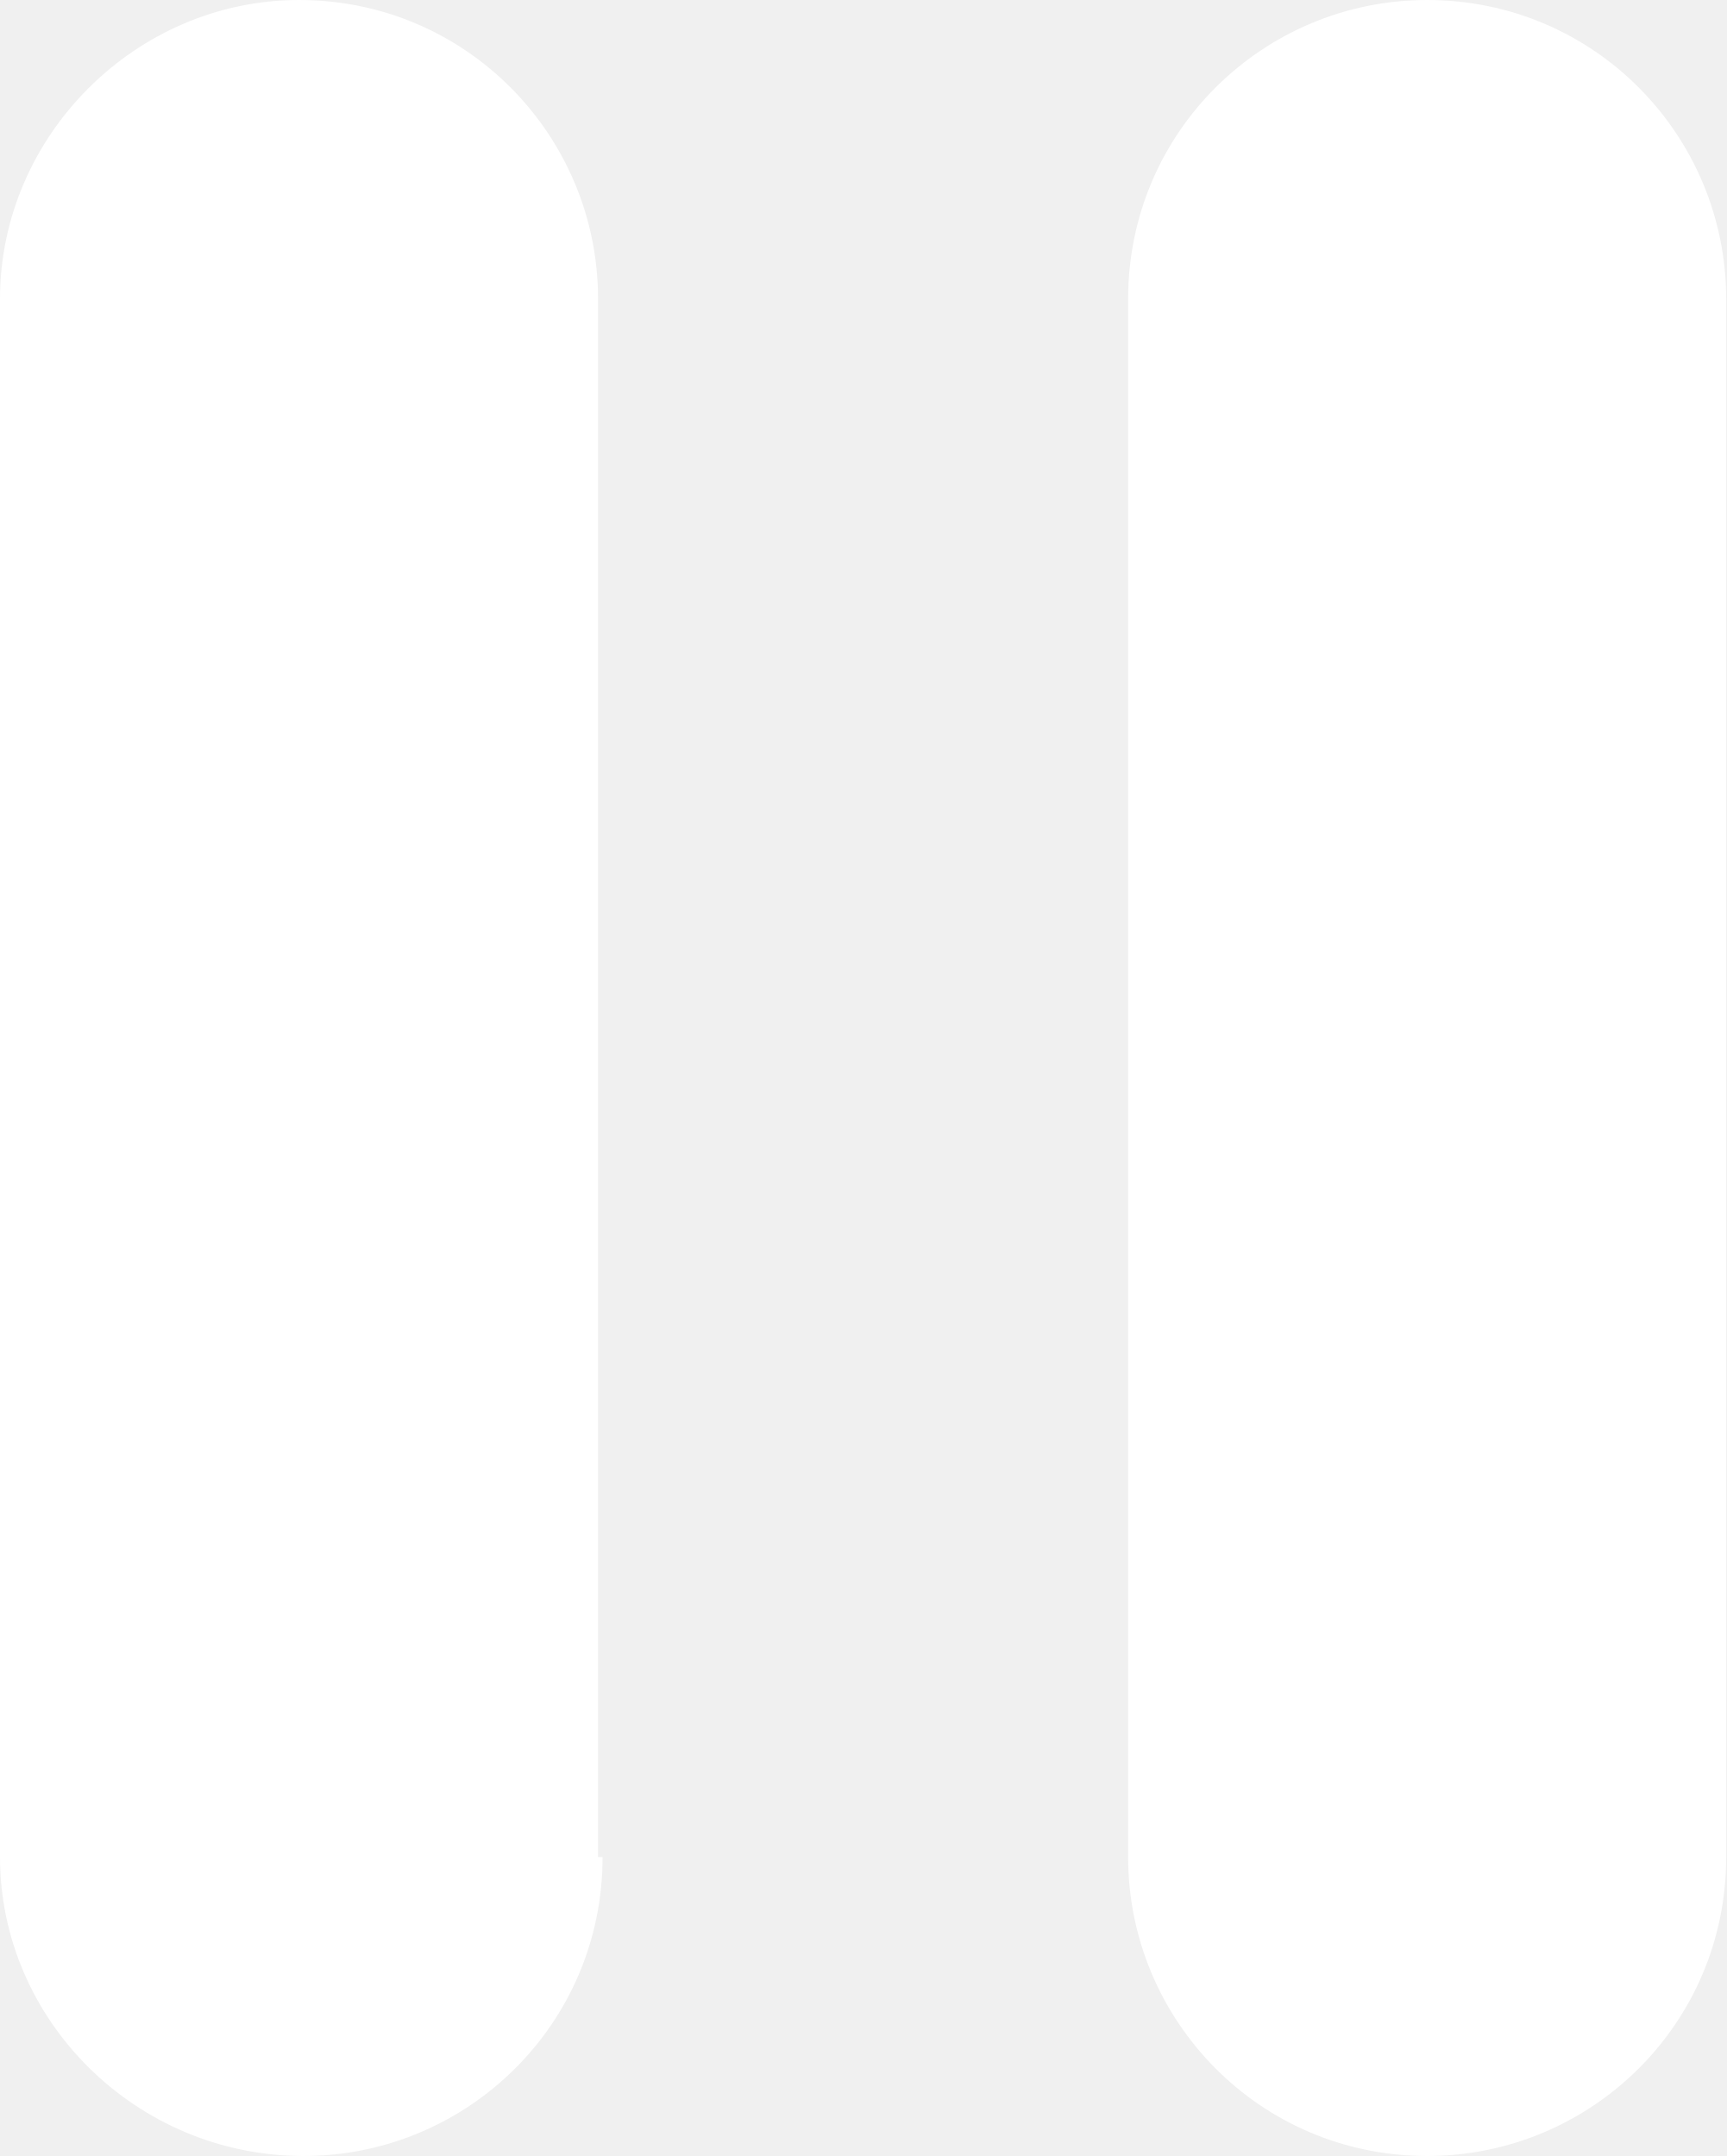
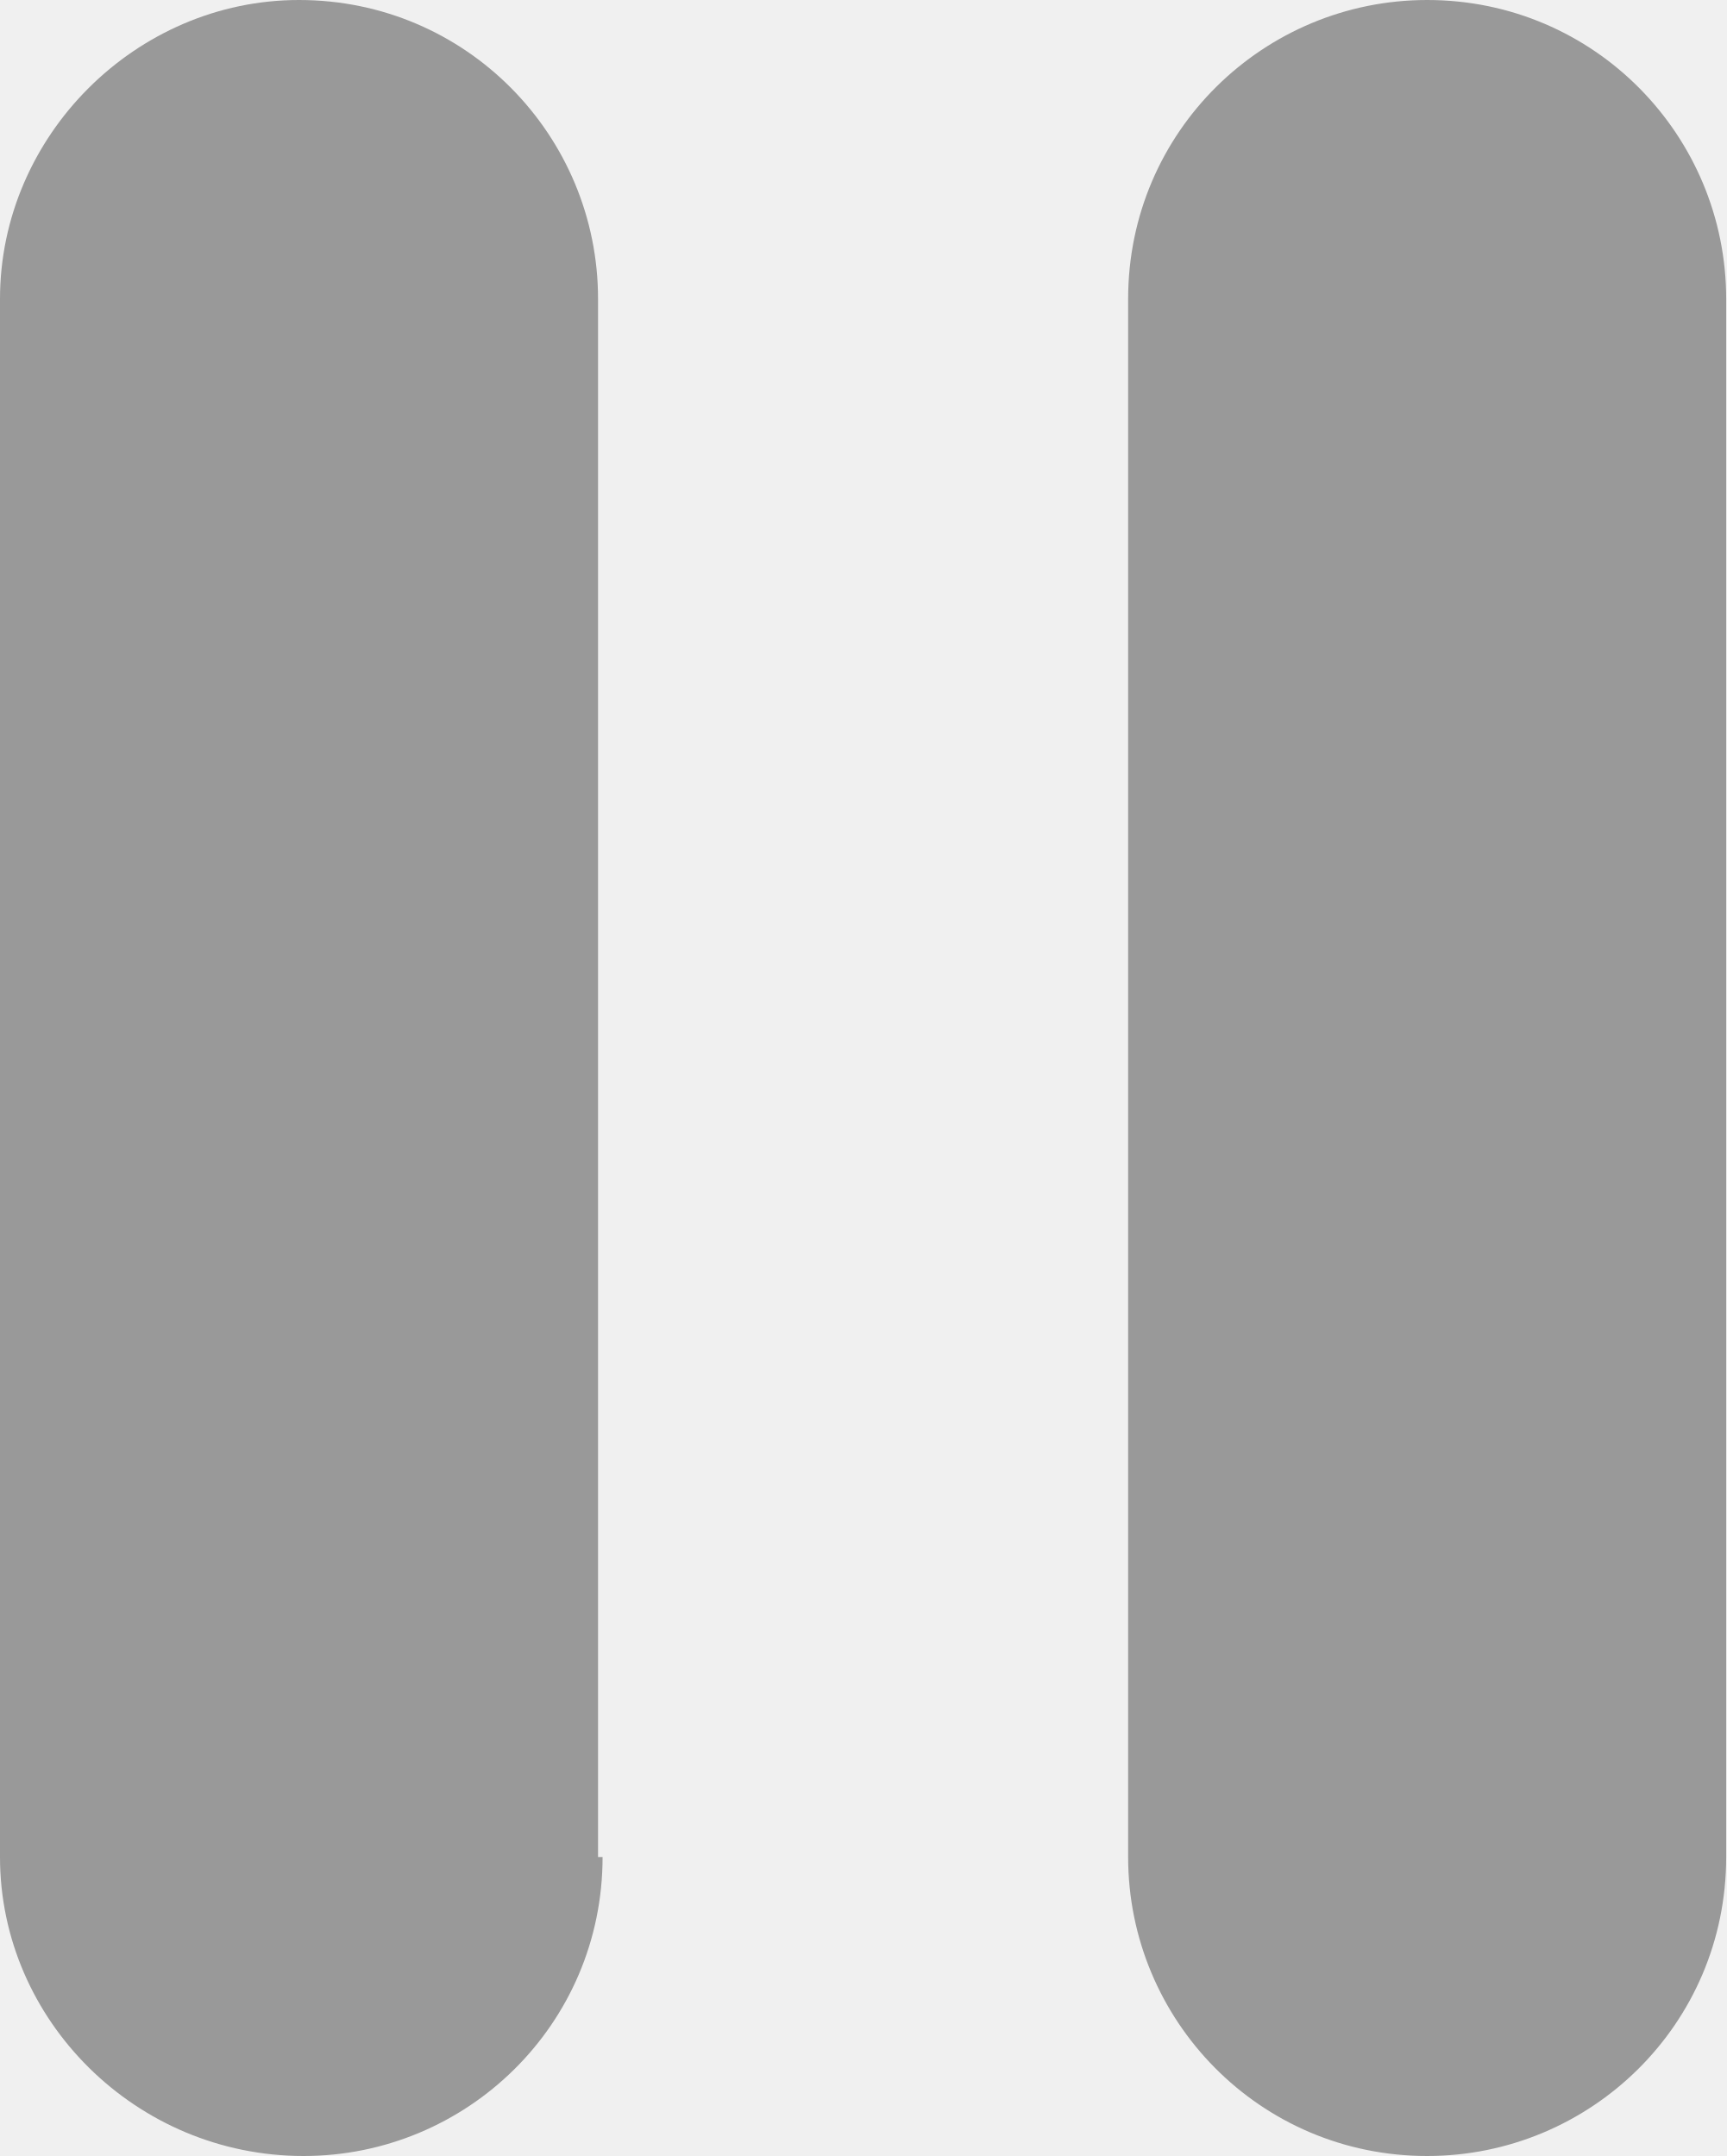
<svg xmlns="http://www.w3.org/2000/svg" version="1.1" id="Capa_1" x="0px" y="0px" viewBox="0 0 38.1 47.6" style="enable-background:new 0 0 38.1 47.6;" xml:space="preserve">
  <style type="text/css">
- 	.st0{fill:#FFFFFF;}
+ 	.st0{fill:#999999;}
</style>
  <g>
-     <path class="st0" d="M13.3,41c0,3.7-3,6.6-6.6,6.6l0,0C3,47.6,0,44.6,0,41V6.6C0,3,3,0,6.6,0l0,0c3.7,0,6.6,3,6.6,6.6V41z" />
+     <path class="st0" d="M13.3,41c0,3.7-3,6.6-6.6,6.6l0,0C3,47.6,0,44.6,0,41V6.6C0,3,3,0,6.6,0l0,0c3.7,0,6.6,3,6.6,6.6V41H13.3z" />
    <path class="st0" d="M38.1,41c0,3.7-3,6.6-6.6,6.6l0,0c-3.7,0-6.6-3-6.6-6.6V6.6c0-3.7,3-6.6,6.6-6.6l0,0c3.7,0,6.6,3,6.6,6.6V41z" />
  </g>
</svg>
